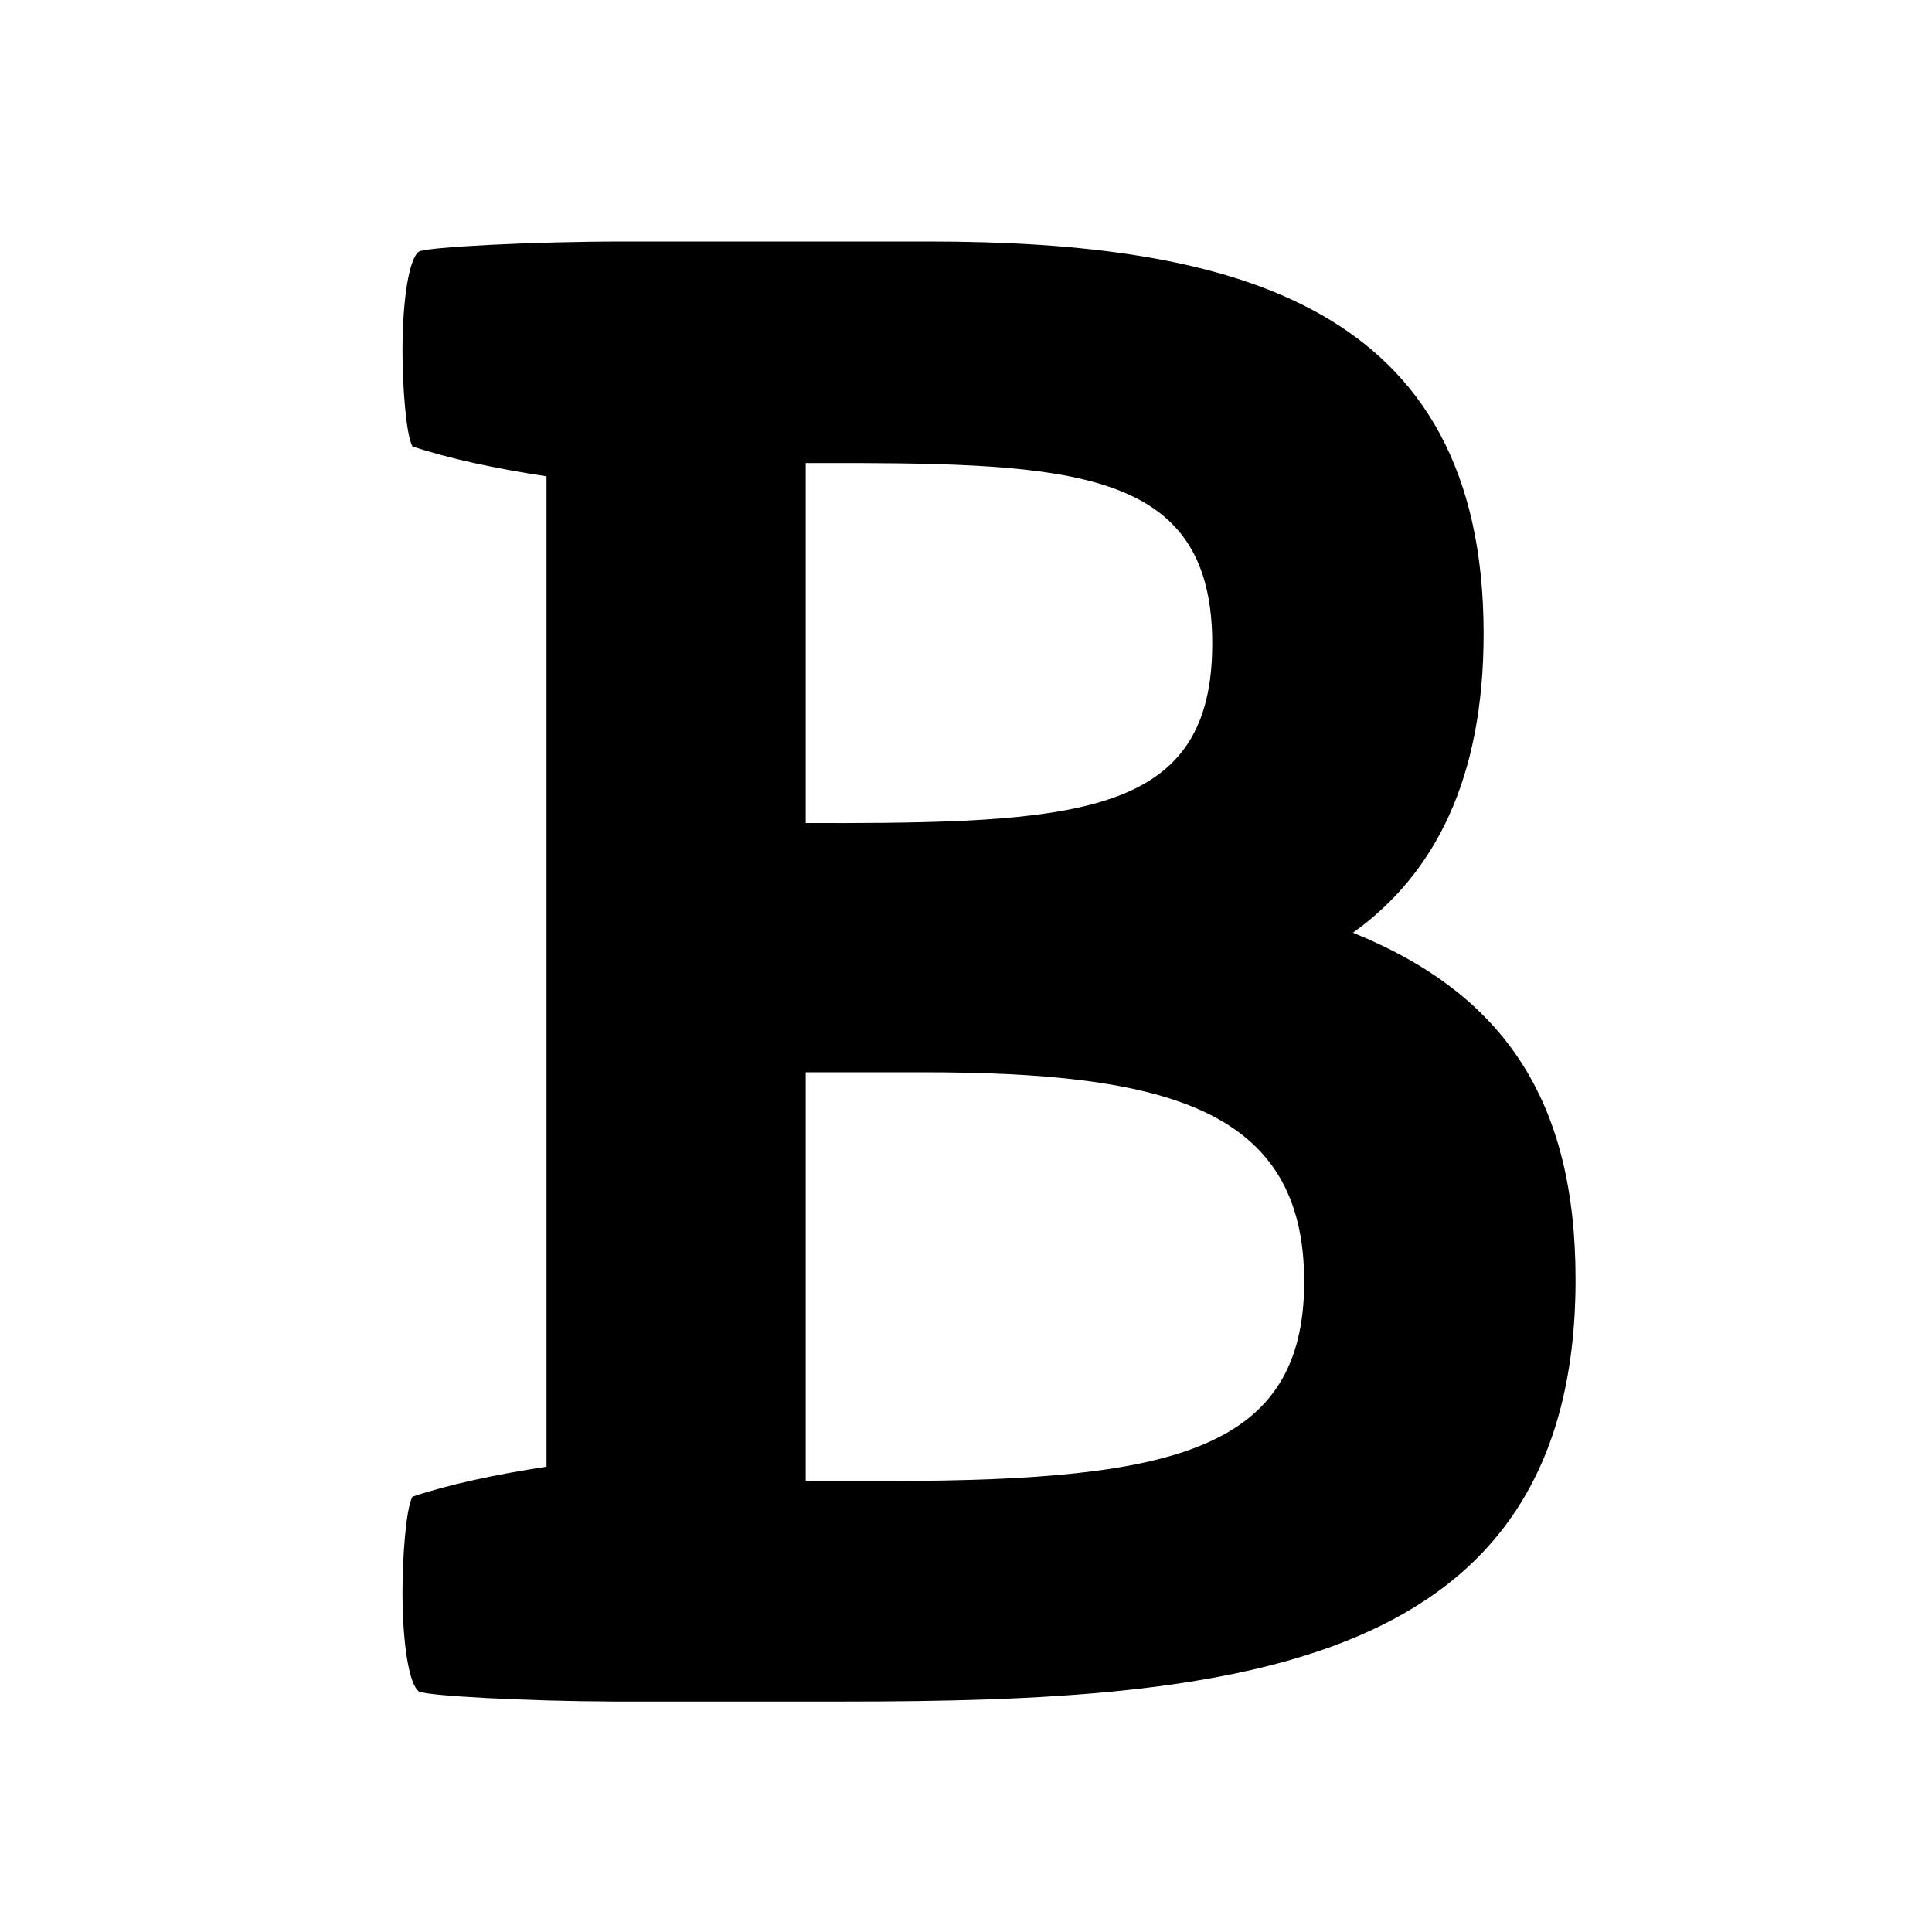
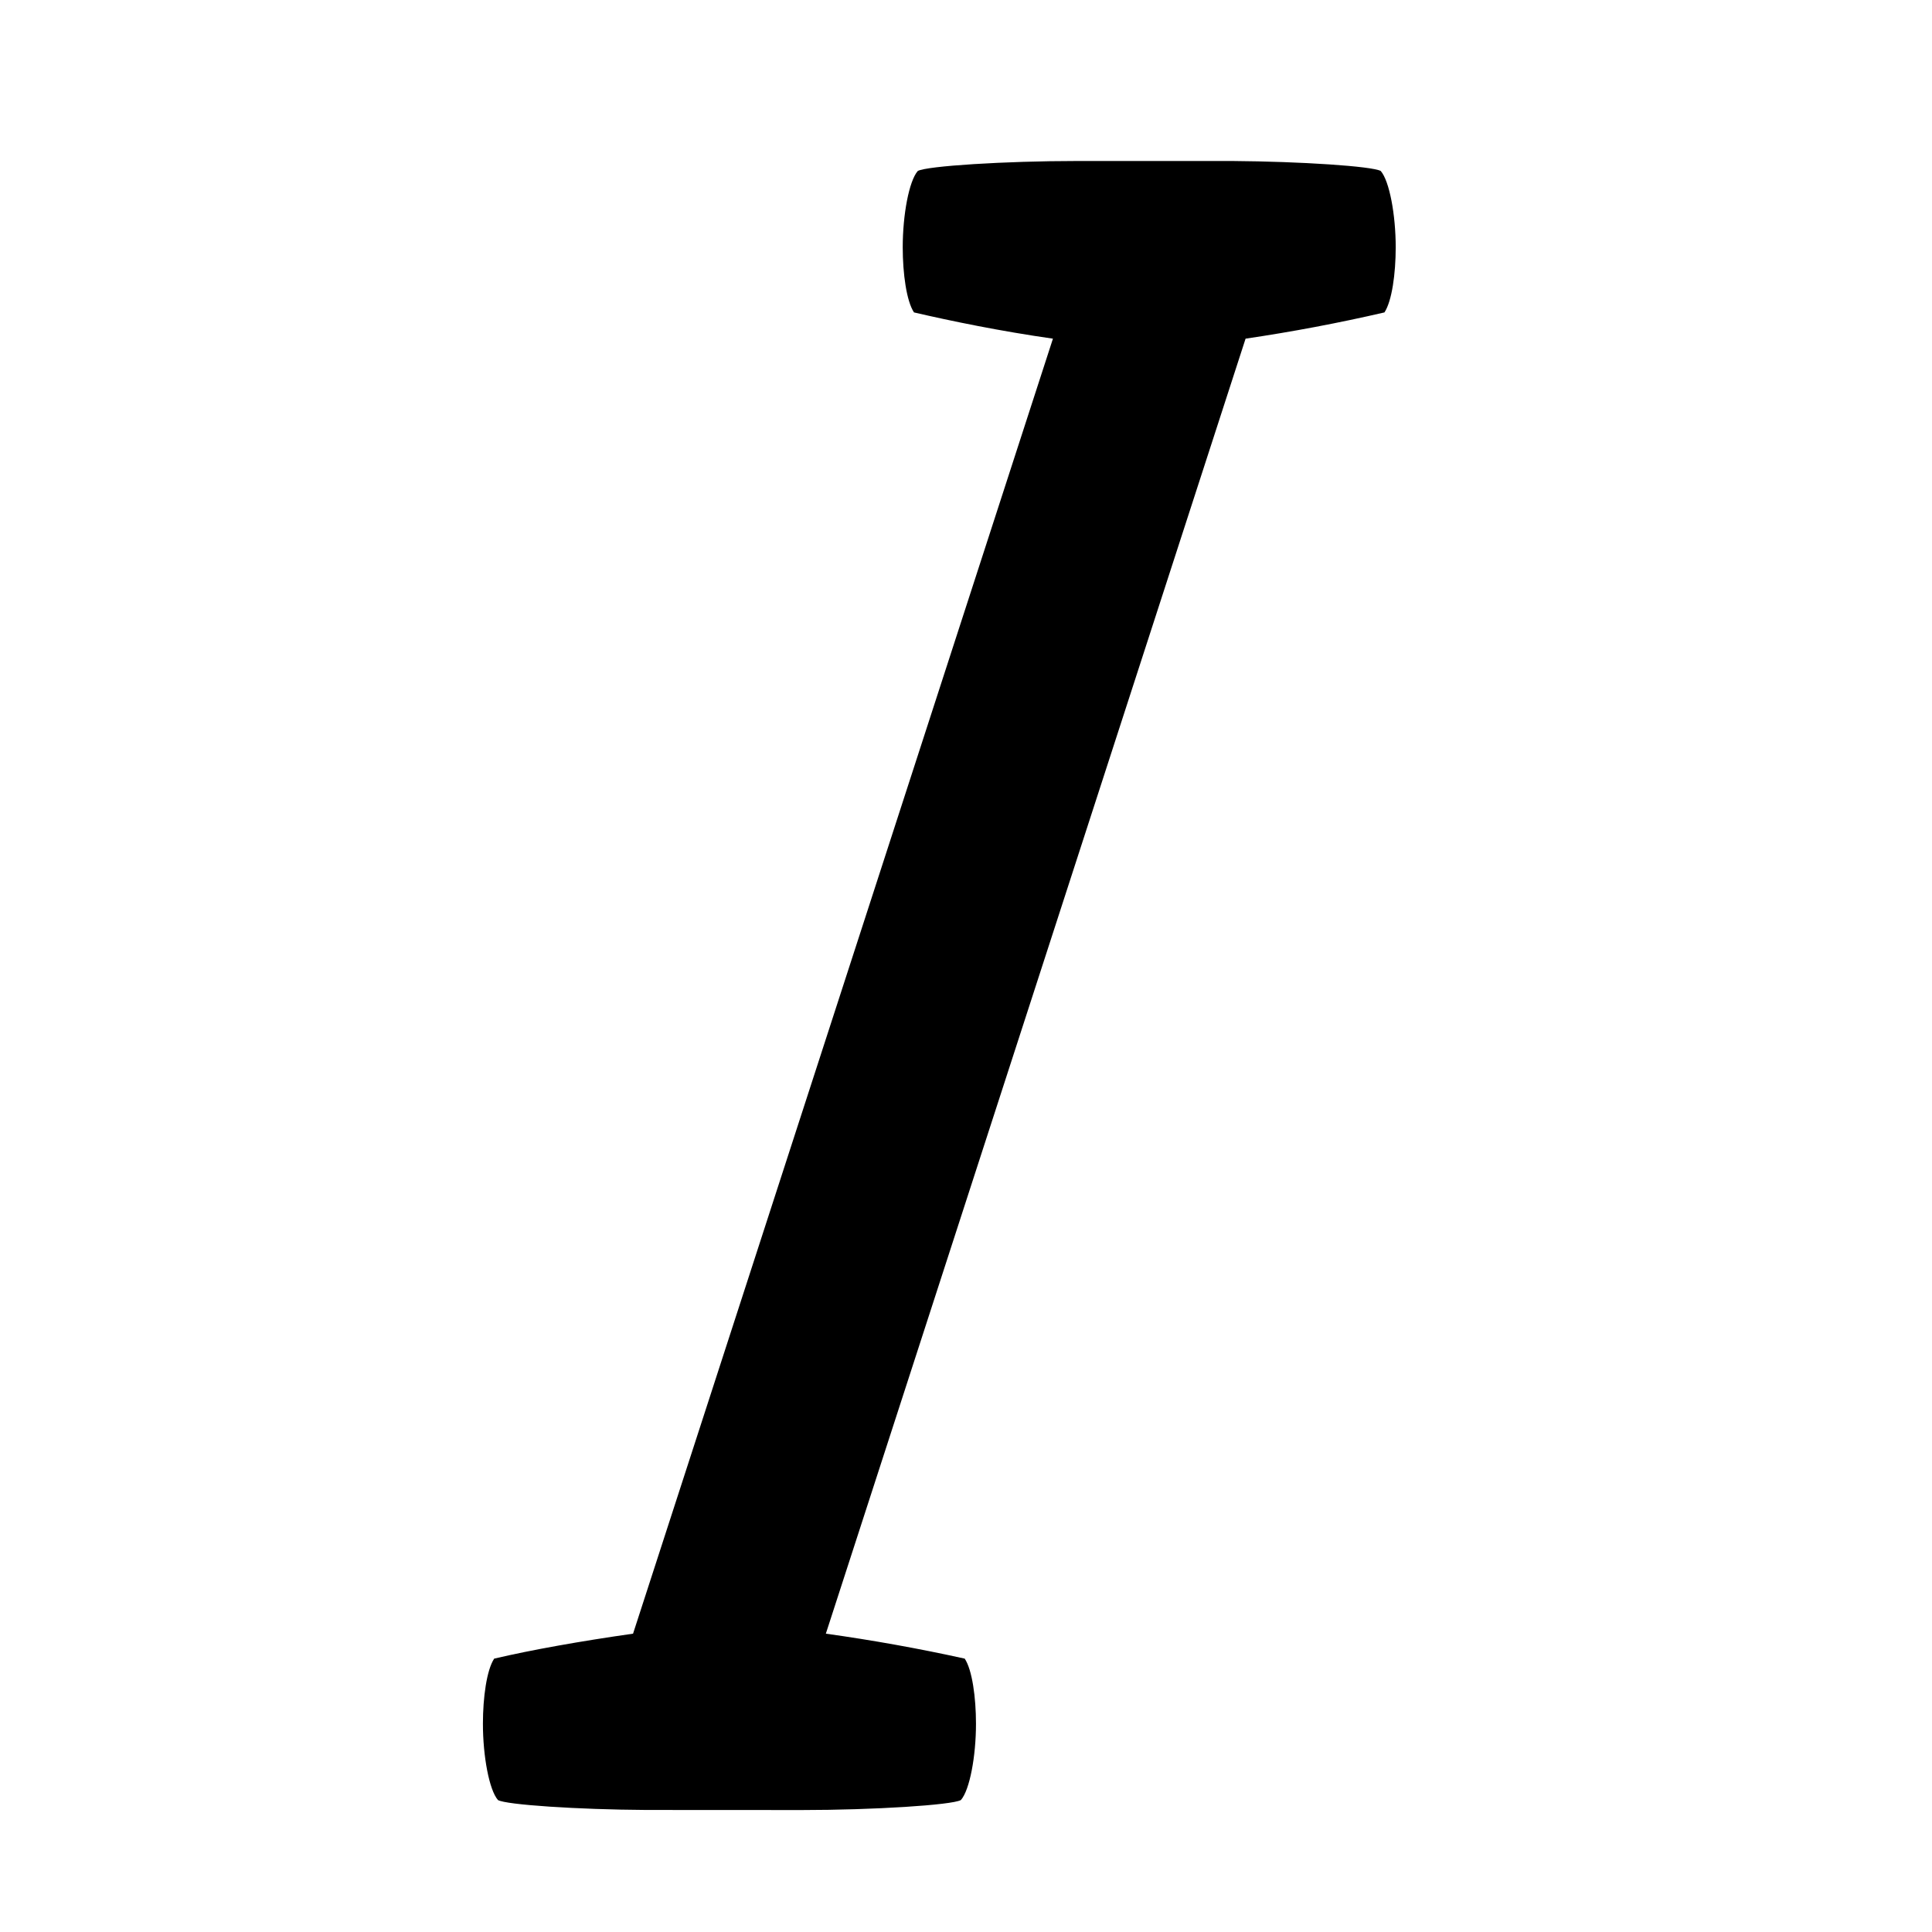
<svg xmlns="http://www.w3.org/2000/svg" fill="currentColor" viewBox="0 0 24 24">
  <g class="italic">
-     <path d="M19.572 15.894c0-2.23-.894-3.55-2.765-4.307 1.018-.73 1.623-1.913 1.623-3.716C18.43 3.784 15.32 3 11.523 3H7.766c-1.156 0-2.45.069-2.56.124C5.083 3.206 5 3.716 5 4.362c0 .413.041 1.032.124 1.184.454.151 1.032.275 1.665.371V18.22c-.633.096-1.211.22-1.665.372-.083.151-.124.77-.124 1.183 0 .647.083 1.156.206 1.238.106.053 1.31.12 2.43.124h2.854c4.858 0 9.082-.399 9.082-5.242zm-9.176-5.67h-.387V5.752h.641c2.829.01 4.409.164 4.409 2.243 0 2.08-1.563 2.224-4.663 2.23zm.727 8.174h-1.114V13.32h1.445c3.04 0 4.747.454 4.747 2.601 0 2.108-1.658 2.464-5.078 2.477z" class="Vector" />
+     <path d="M11.937 22.36c.109-.124.187-.543.187-.947 0-.327-.047-.669-.14-.809a22.327 22.327 0 00-1.725-.31l5.214-16.087a21.742 21.742 0 001.725-.326c.093-.14.14-.482.14-.809 0-.404-.078-.823-.186-.948-.104-.059-.993-.118-1.84-.124h-1.937c-.886 0-1.865.062-1.974.124-.109.125-.187.544-.187.948 0 .327.047.669.14.809.466.108 1.073.233 1.726.326L7.864 20.294c-.653.093-1.259.201-1.725.31-.093.14-.14.482-.14.809 0 .404.078.823.187.948.103.059.992.118 1.84.123l1.936.001c.886 0 1.865-.062 1.974-.124z" class="Vector" />
  </g>
</svg>
